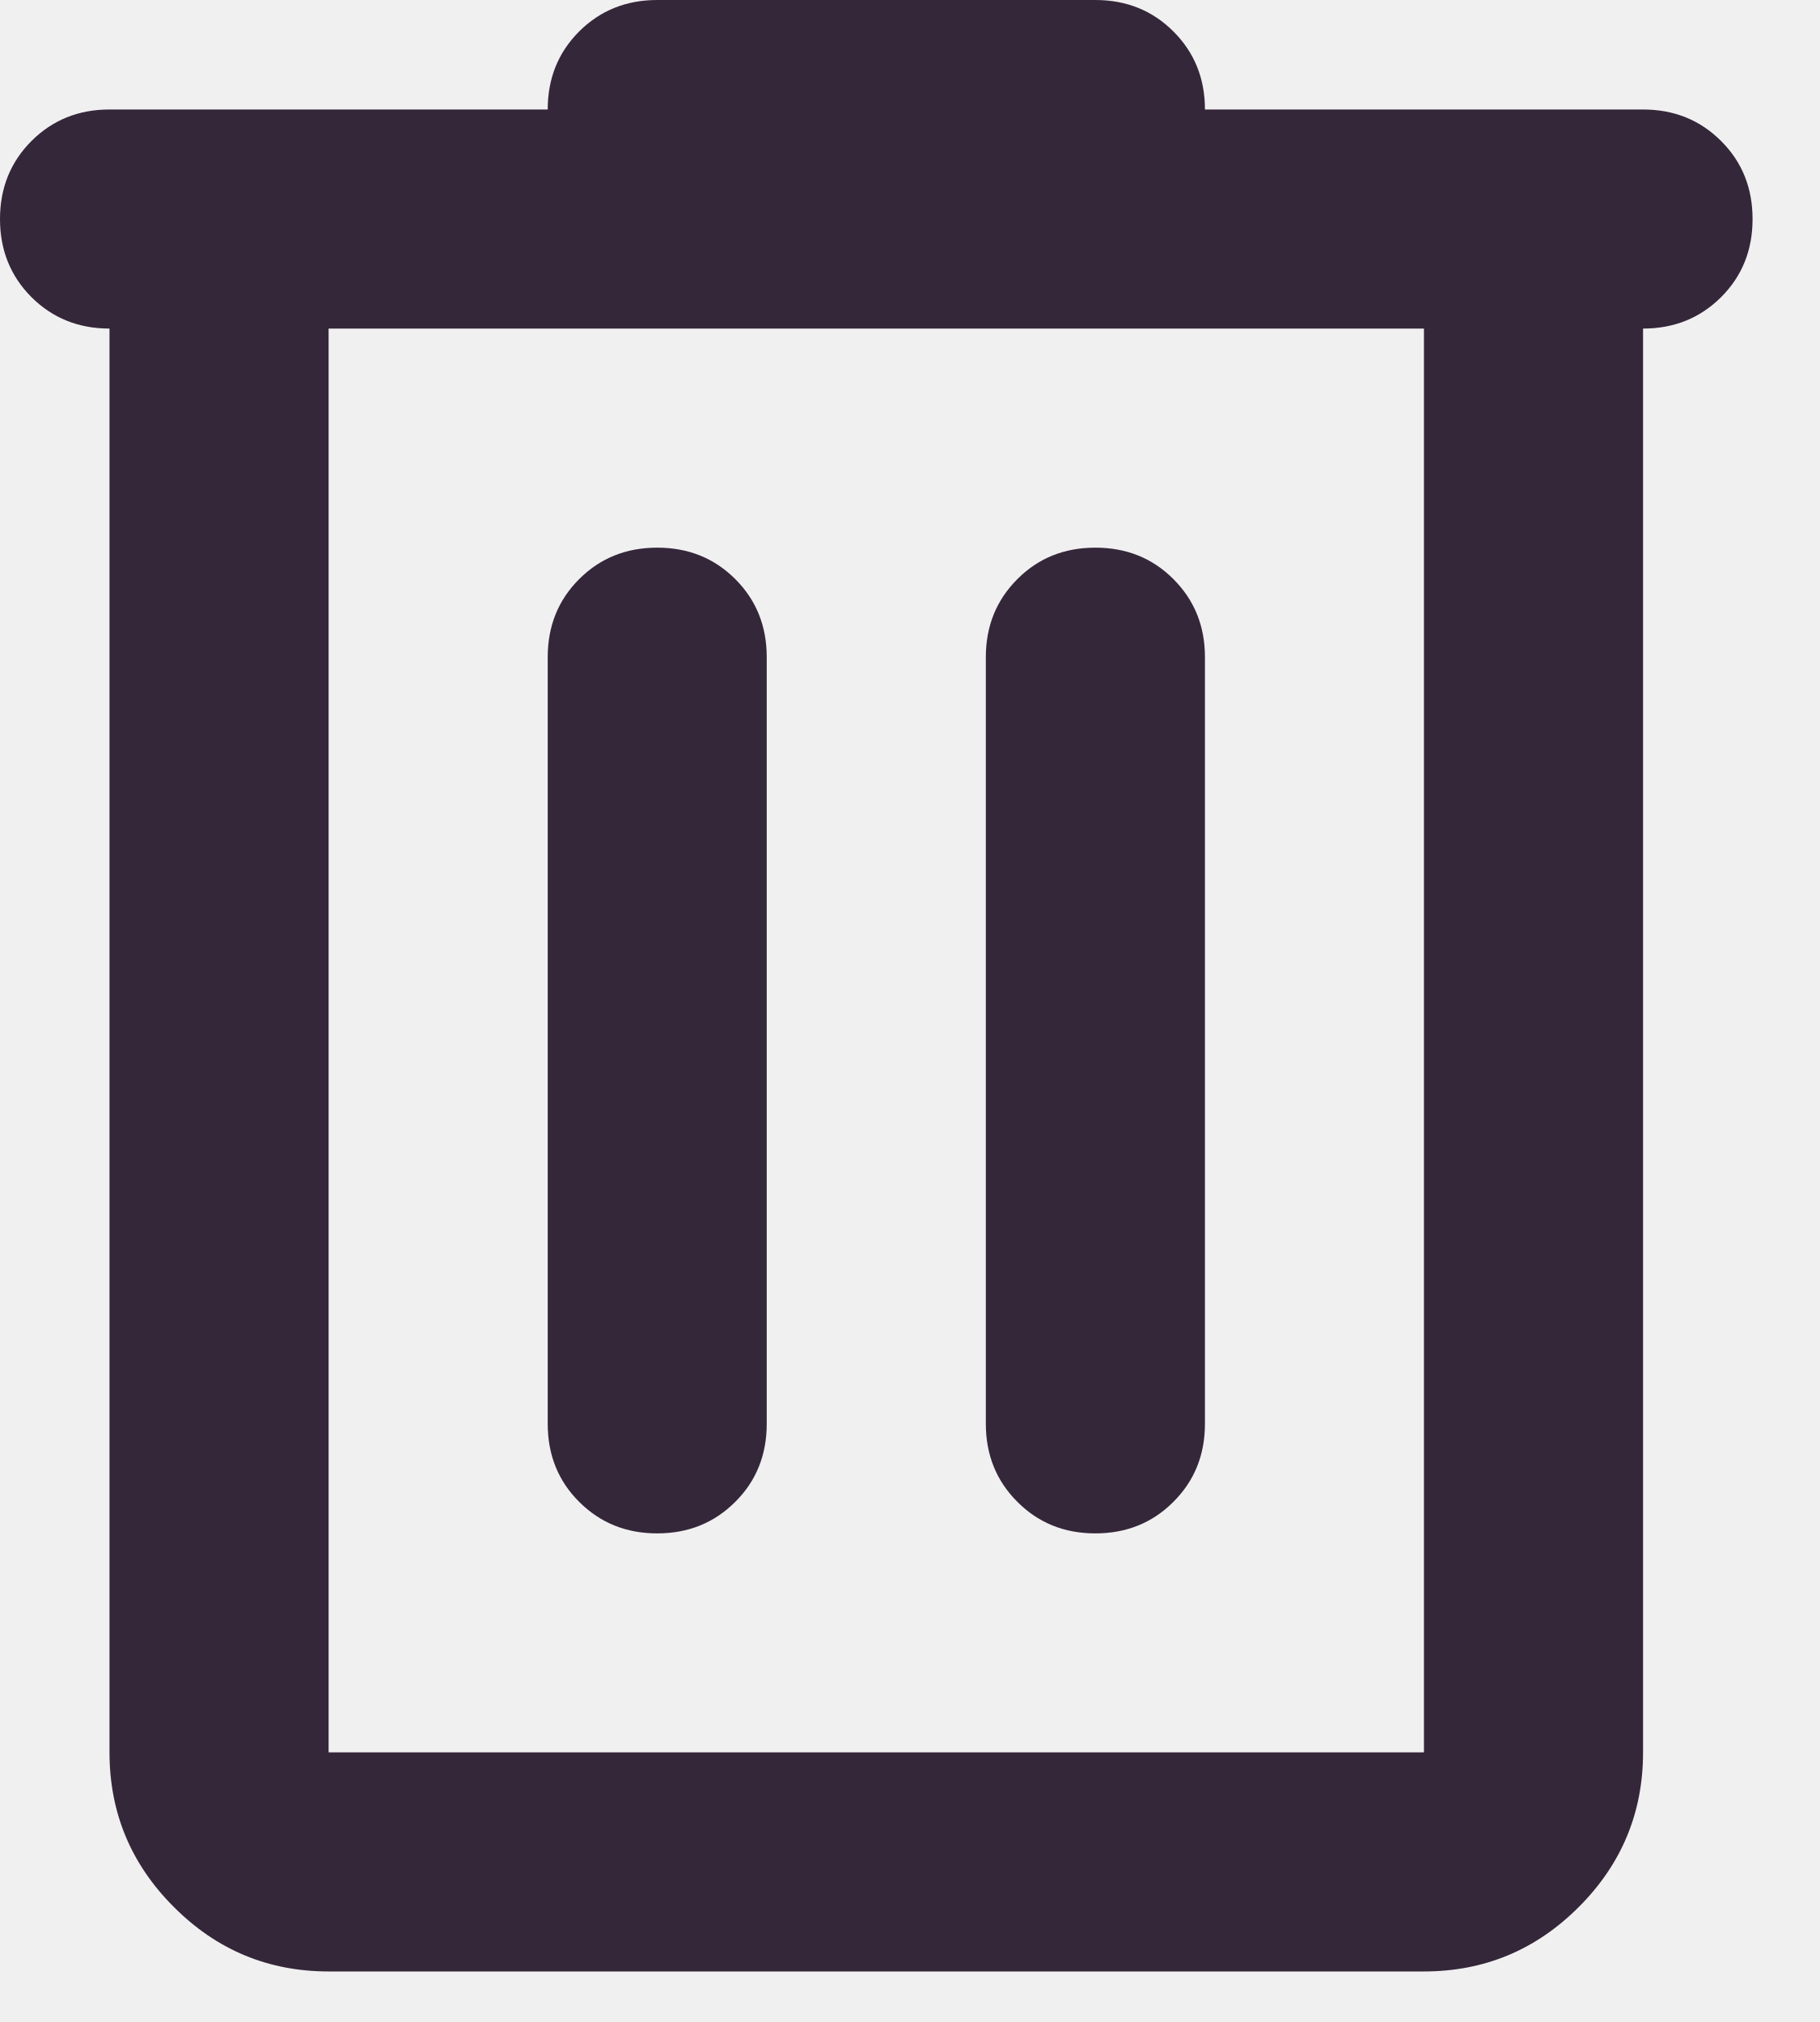
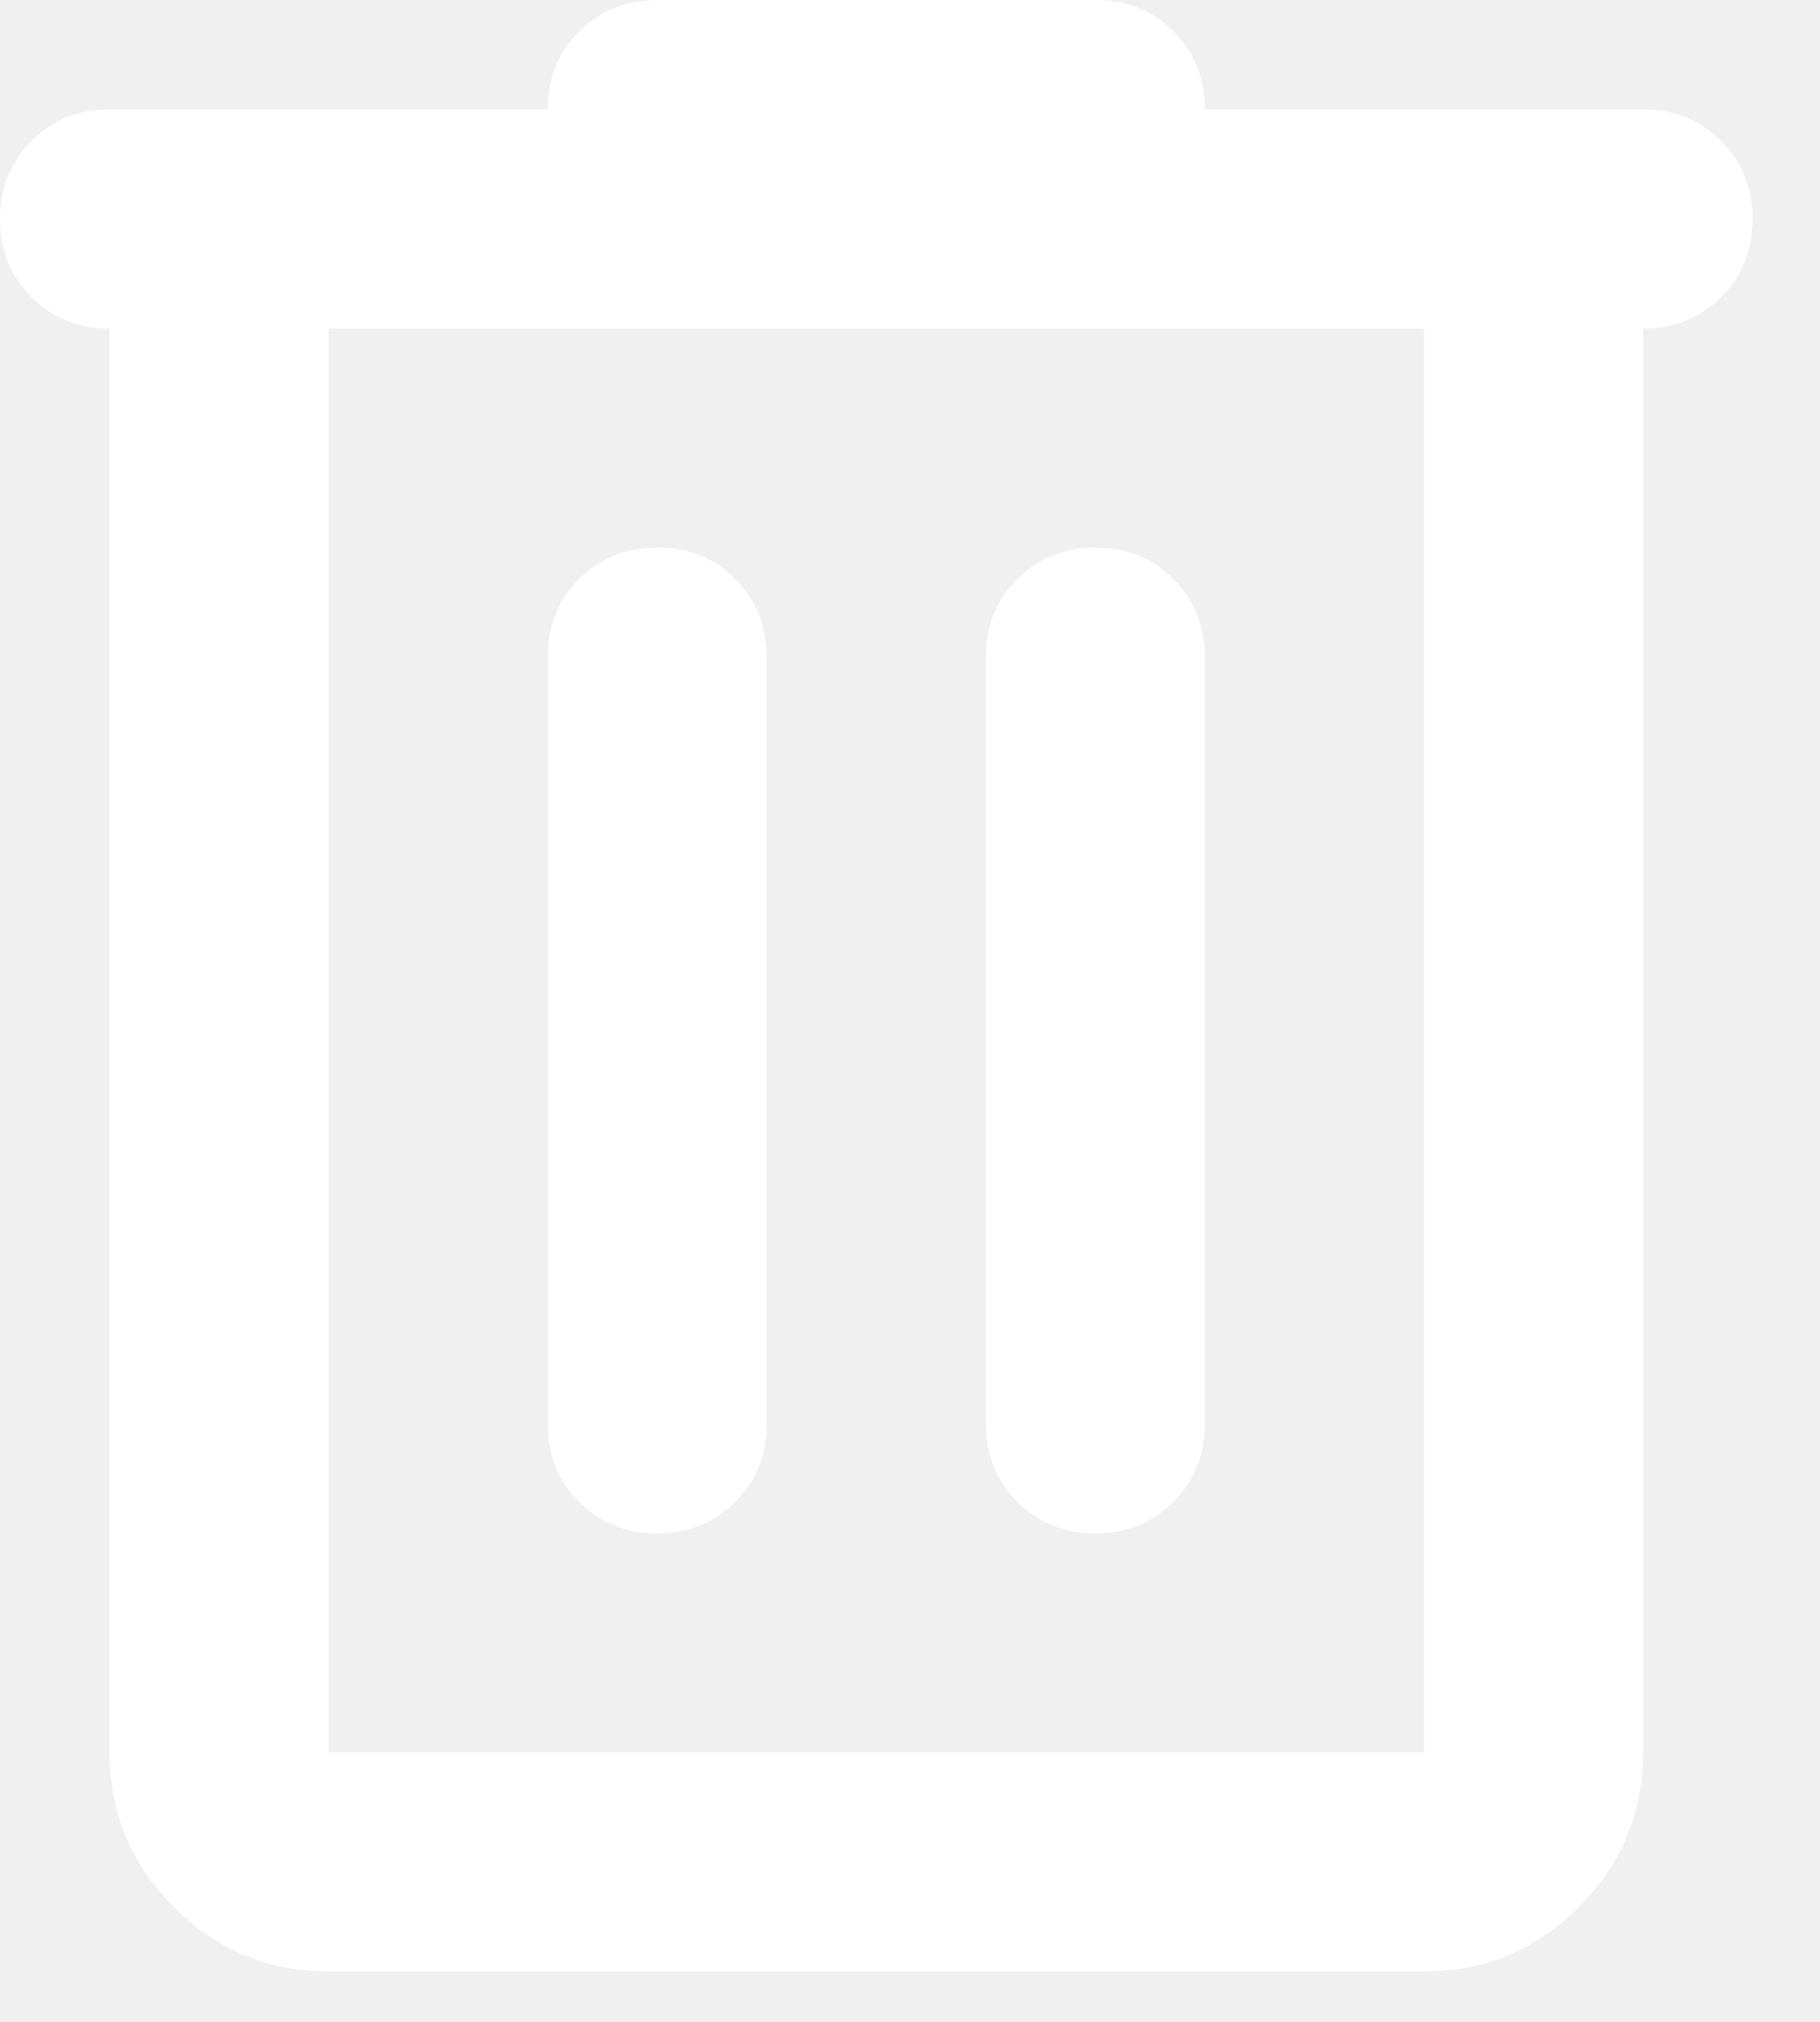
<svg xmlns="http://www.w3.org/2000/svg" width="18" height="20" viewBox="0 0 18 20" fill="none">
-   <path d="M3.25 19.5C2.654 19.5 2.144 19.288 1.72 18.863C1.295 18.439 1.083 17.929 1.083 17.333V3.25C0.776 3.25 0.519 3.146 0.311 2.939C0.104 2.731 0 2.474 0 2.167C0 1.86 0.104 1.602 0.311 1.395C0.519 1.187 0.776 1.083 1.083 1.083H5.417C5.417 0.776 5.52 0.519 5.728 0.311C5.936 0.104 6.193 0 6.5 0H10.833C11.14 0 11.398 0.104 11.605 0.311C11.813 0.519 11.917 0.776 11.917 1.083H16.25C16.557 1.083 16.814 1.187 17.022 1.395C17.23 1.602 17.333 1.86 17.333 2.167C17.333 2.474 17.23 2.731 17.022 2.939C16.814 3.146 16.557 3.25 16.25 3.25V17.333C16.25 17.929 16.038 18.439 15.614 18.863C15.189 19.288 14.679 19.5 14.083 19.5H3.25ZM14.083 3.25H3.25V17.333H14.083V3.25ZM6.5 15.167C6.807 15.167 7.064 15.063 7.272 14.855C7.48 14.648 7.583 14.39 7.583 14.083V6.5C7.583 6.193 7.48 5.936 7.272 5.728C7.064 5.52 6.807 5.417 6.5 5.417C6.193 5.417 5.936 5.52 5.728 5.728C5.52 5.936 5.417 6.193 5.417 6.5V14.083C5.417 14.39 5.52 14.648 5.728 14.855C5.936 15.063 6.193 15.167 6.5 15.167ZM10.833 15.167C11.14 15.167 11.398 15.063 11.605 14.855C11.813 14.648 11.917 14.39 11.917 14.083V6.5C11.917 6.193 11.813 5.936 11.605 5.728C11.398 5.52 11.14 5.417 10.833 5.417C10.526 5.417 10.269 5.52 10.062 5.728C9.854 5.936 9.75 6.193 9.75 6.5V14.083C9.75 14.39 9.854 14.648 10.062 14.855C10.269 15.063 10.526 15.167 10.833 15.167Z" fill="#35273A" />
+   <path d="M3.25 19.5C2.654 19.5 2.144 19.288 1.72 18.863C1.295 18.439 1.083 17.929 1.083 17.333V3.25C0.776 3.25 0.519 3.146 0.311 2.939C0.104 2.731 0 2.474 0 2.167C0 1.86 0.104 1.602 0.311 1.395C0.519 1.187 0.776 1.083 1.083 1.083H5.417C5.417 0.776 5.52 0.519 5.728 0.311C5.936 0.104 6.193 0 6.5 0H10.833C11.14 0 11.398 0.104 11.605 0.311C11.813 0.519 11.917 0.776 11.917 1.083H16.25C16.557 1.083 16.814 1.187 17.022 1.395C17.23 1.602 17.333 1.86 17.333 2.167C17.333 2.474 17.23 2.731 17.022 2.939C16.814 3.146 16.557 3.25 16.25 3.25V17.333C16.25 17.929 16.038 18.439 15.614 18.863C15.189 19.288 14.679 19.5 14.083 19.5H3.25ZM14.083 3.25H3.25V17.333H14.083V3.25ZM6.5 15.167C6.807 15.167 7.064 15.063 7.272 14.855C7.48 14.648 7.583 14.39 7.583 14.083V6.5C7.583 6.193 7.48 5.936 7.272 5.728C7.064 5.52 6.807 5.417 6.5 5.417C6.193 5.417 5.936 5.52 5.728 5.728C5.52 5.936 5.417 6.193 5.417 6.5V14.083C5.417 14.39 5.52 14.648 5.728 14.855C5.936 15.063 6.193 15.167 6.5 15.167ZM10.833 15.167C11.14 15.167 11.398 15.063 11.605 14.855C11.813 14.648 11.917 14.39 11.917 14.083V6.5C11.917 6.193 11.813 5.936 11.605 5.728C11.398 5.52 11.14 5.417 10.833 5.417C10.526 5.417 10.269 5.52 10.062 5.728C9.854 5.936 9.75 6.193 9.75 6.5V14.083C9.75 14.39 9.854 14.648 10.062 14.855C10.269 15.063 10.526 15.167 10.833 15.167Z" fill="white" />
</svg>
